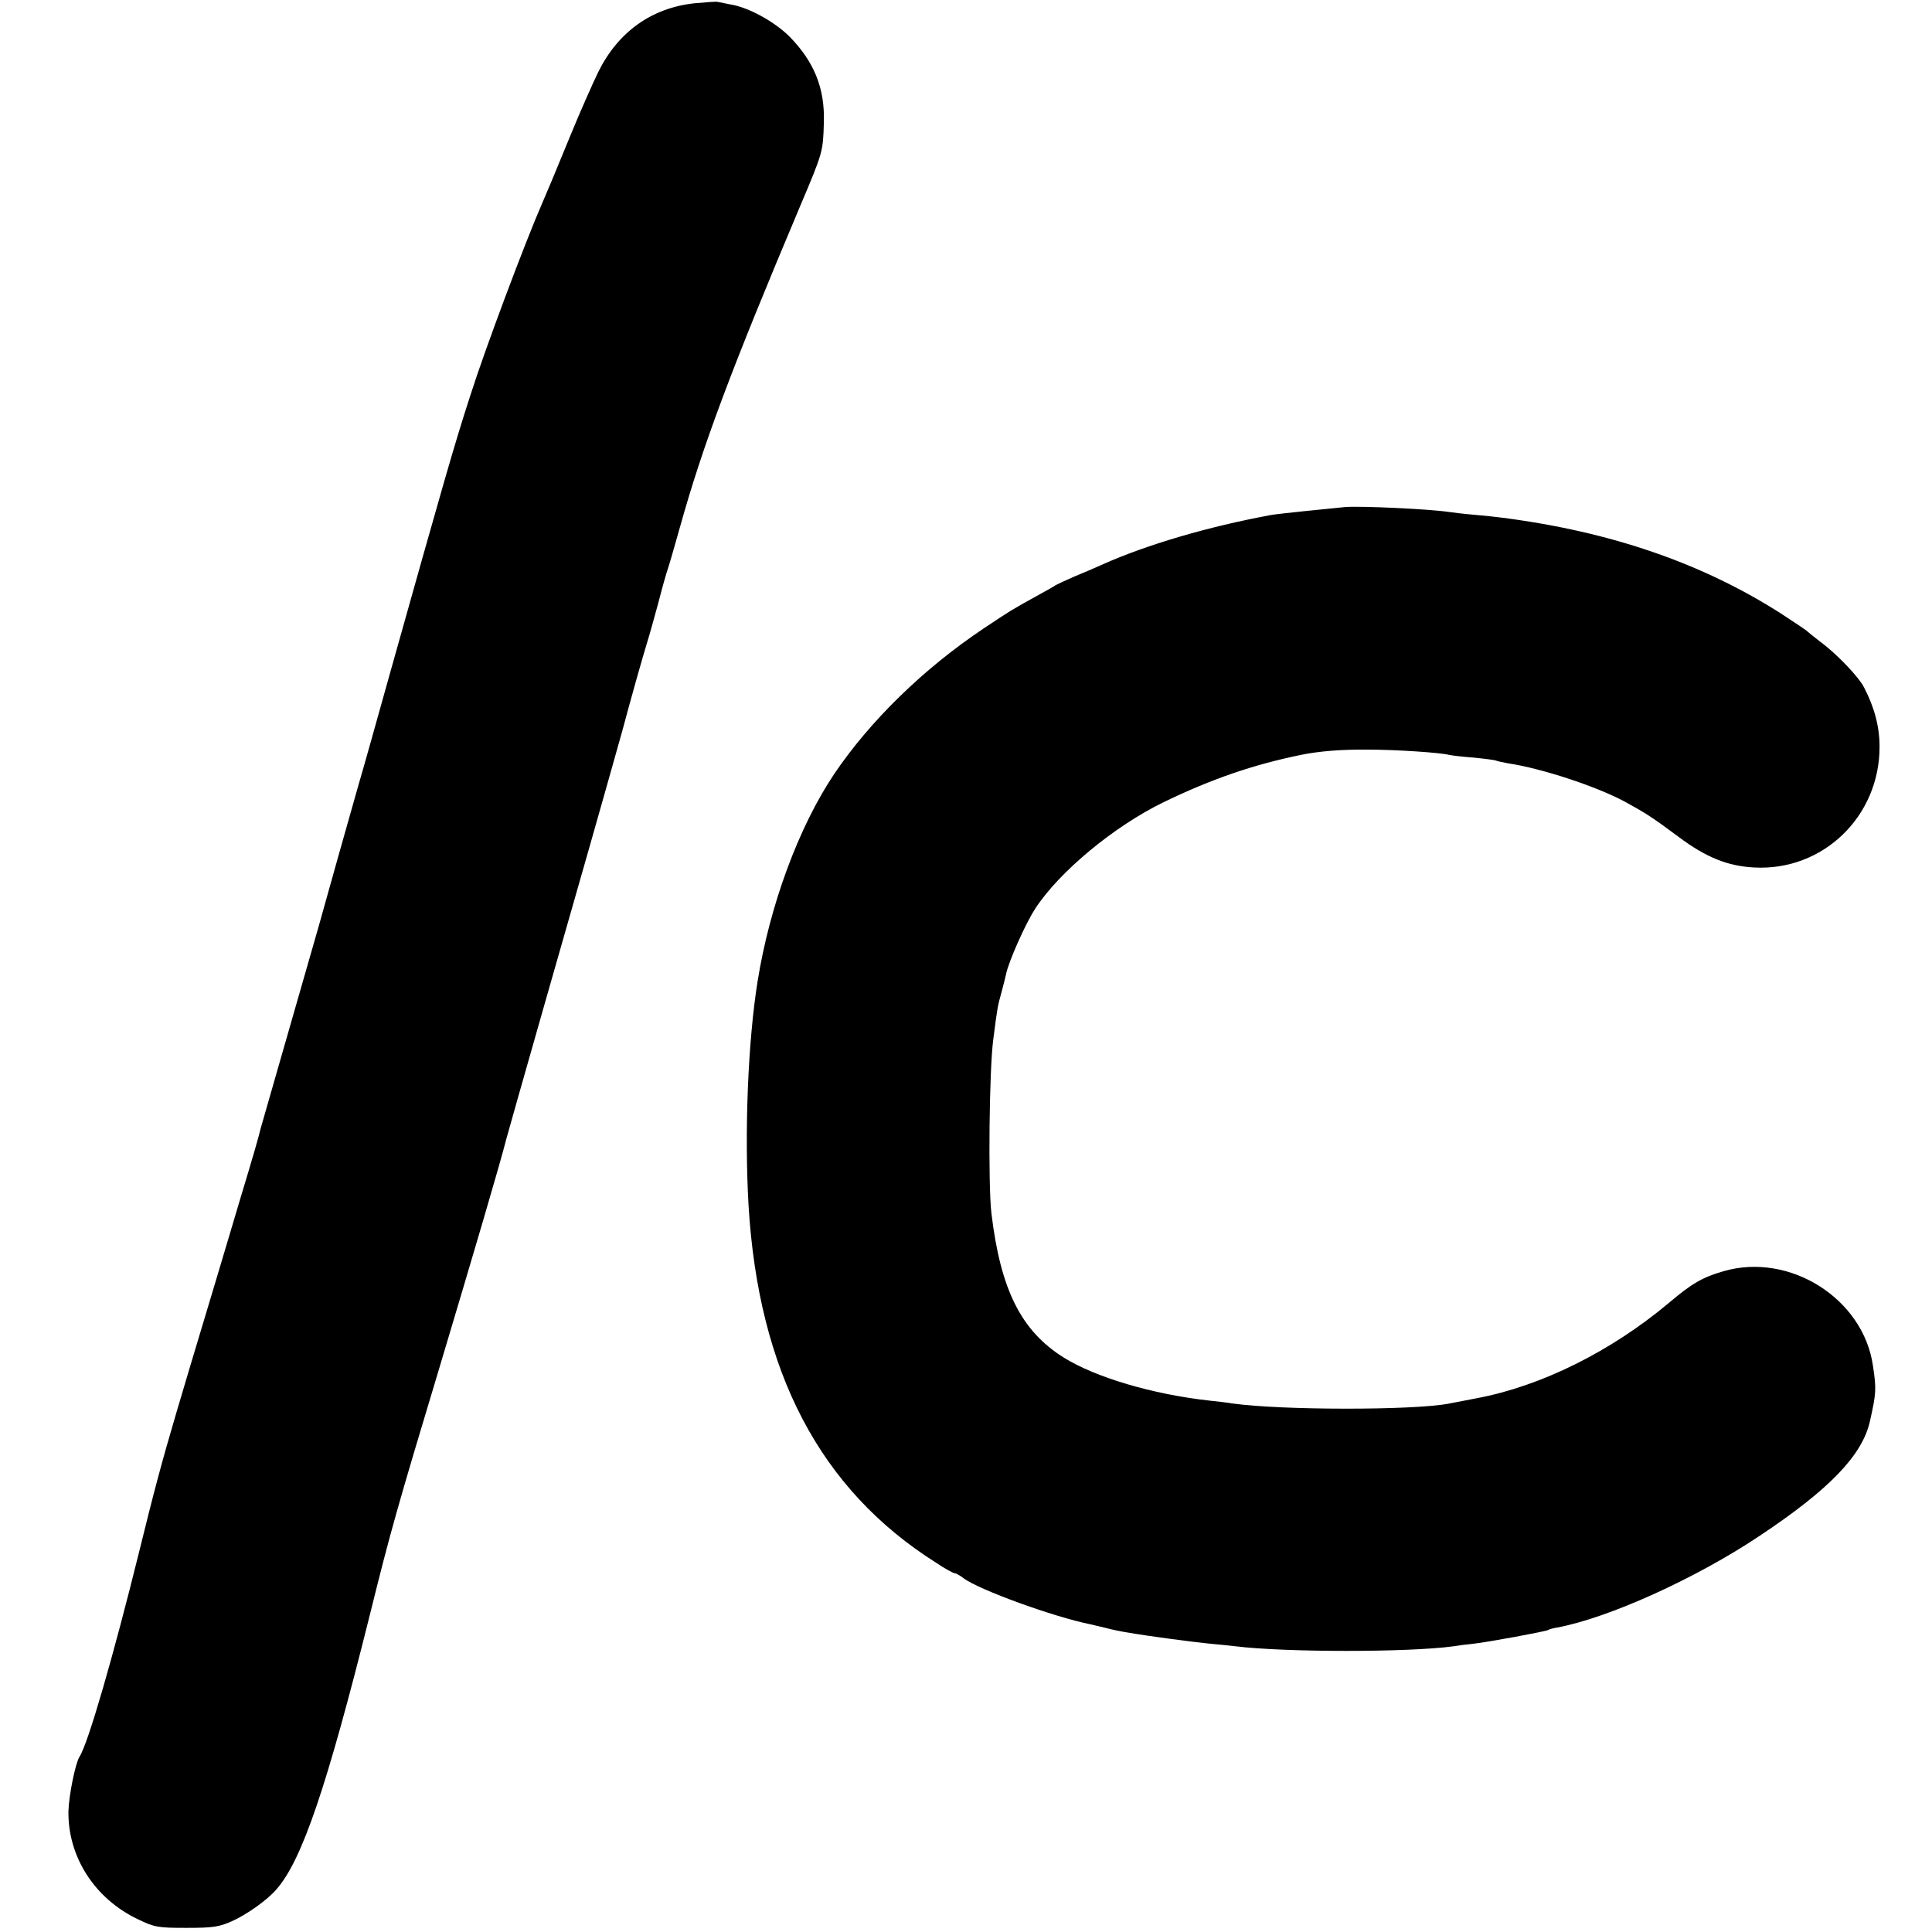
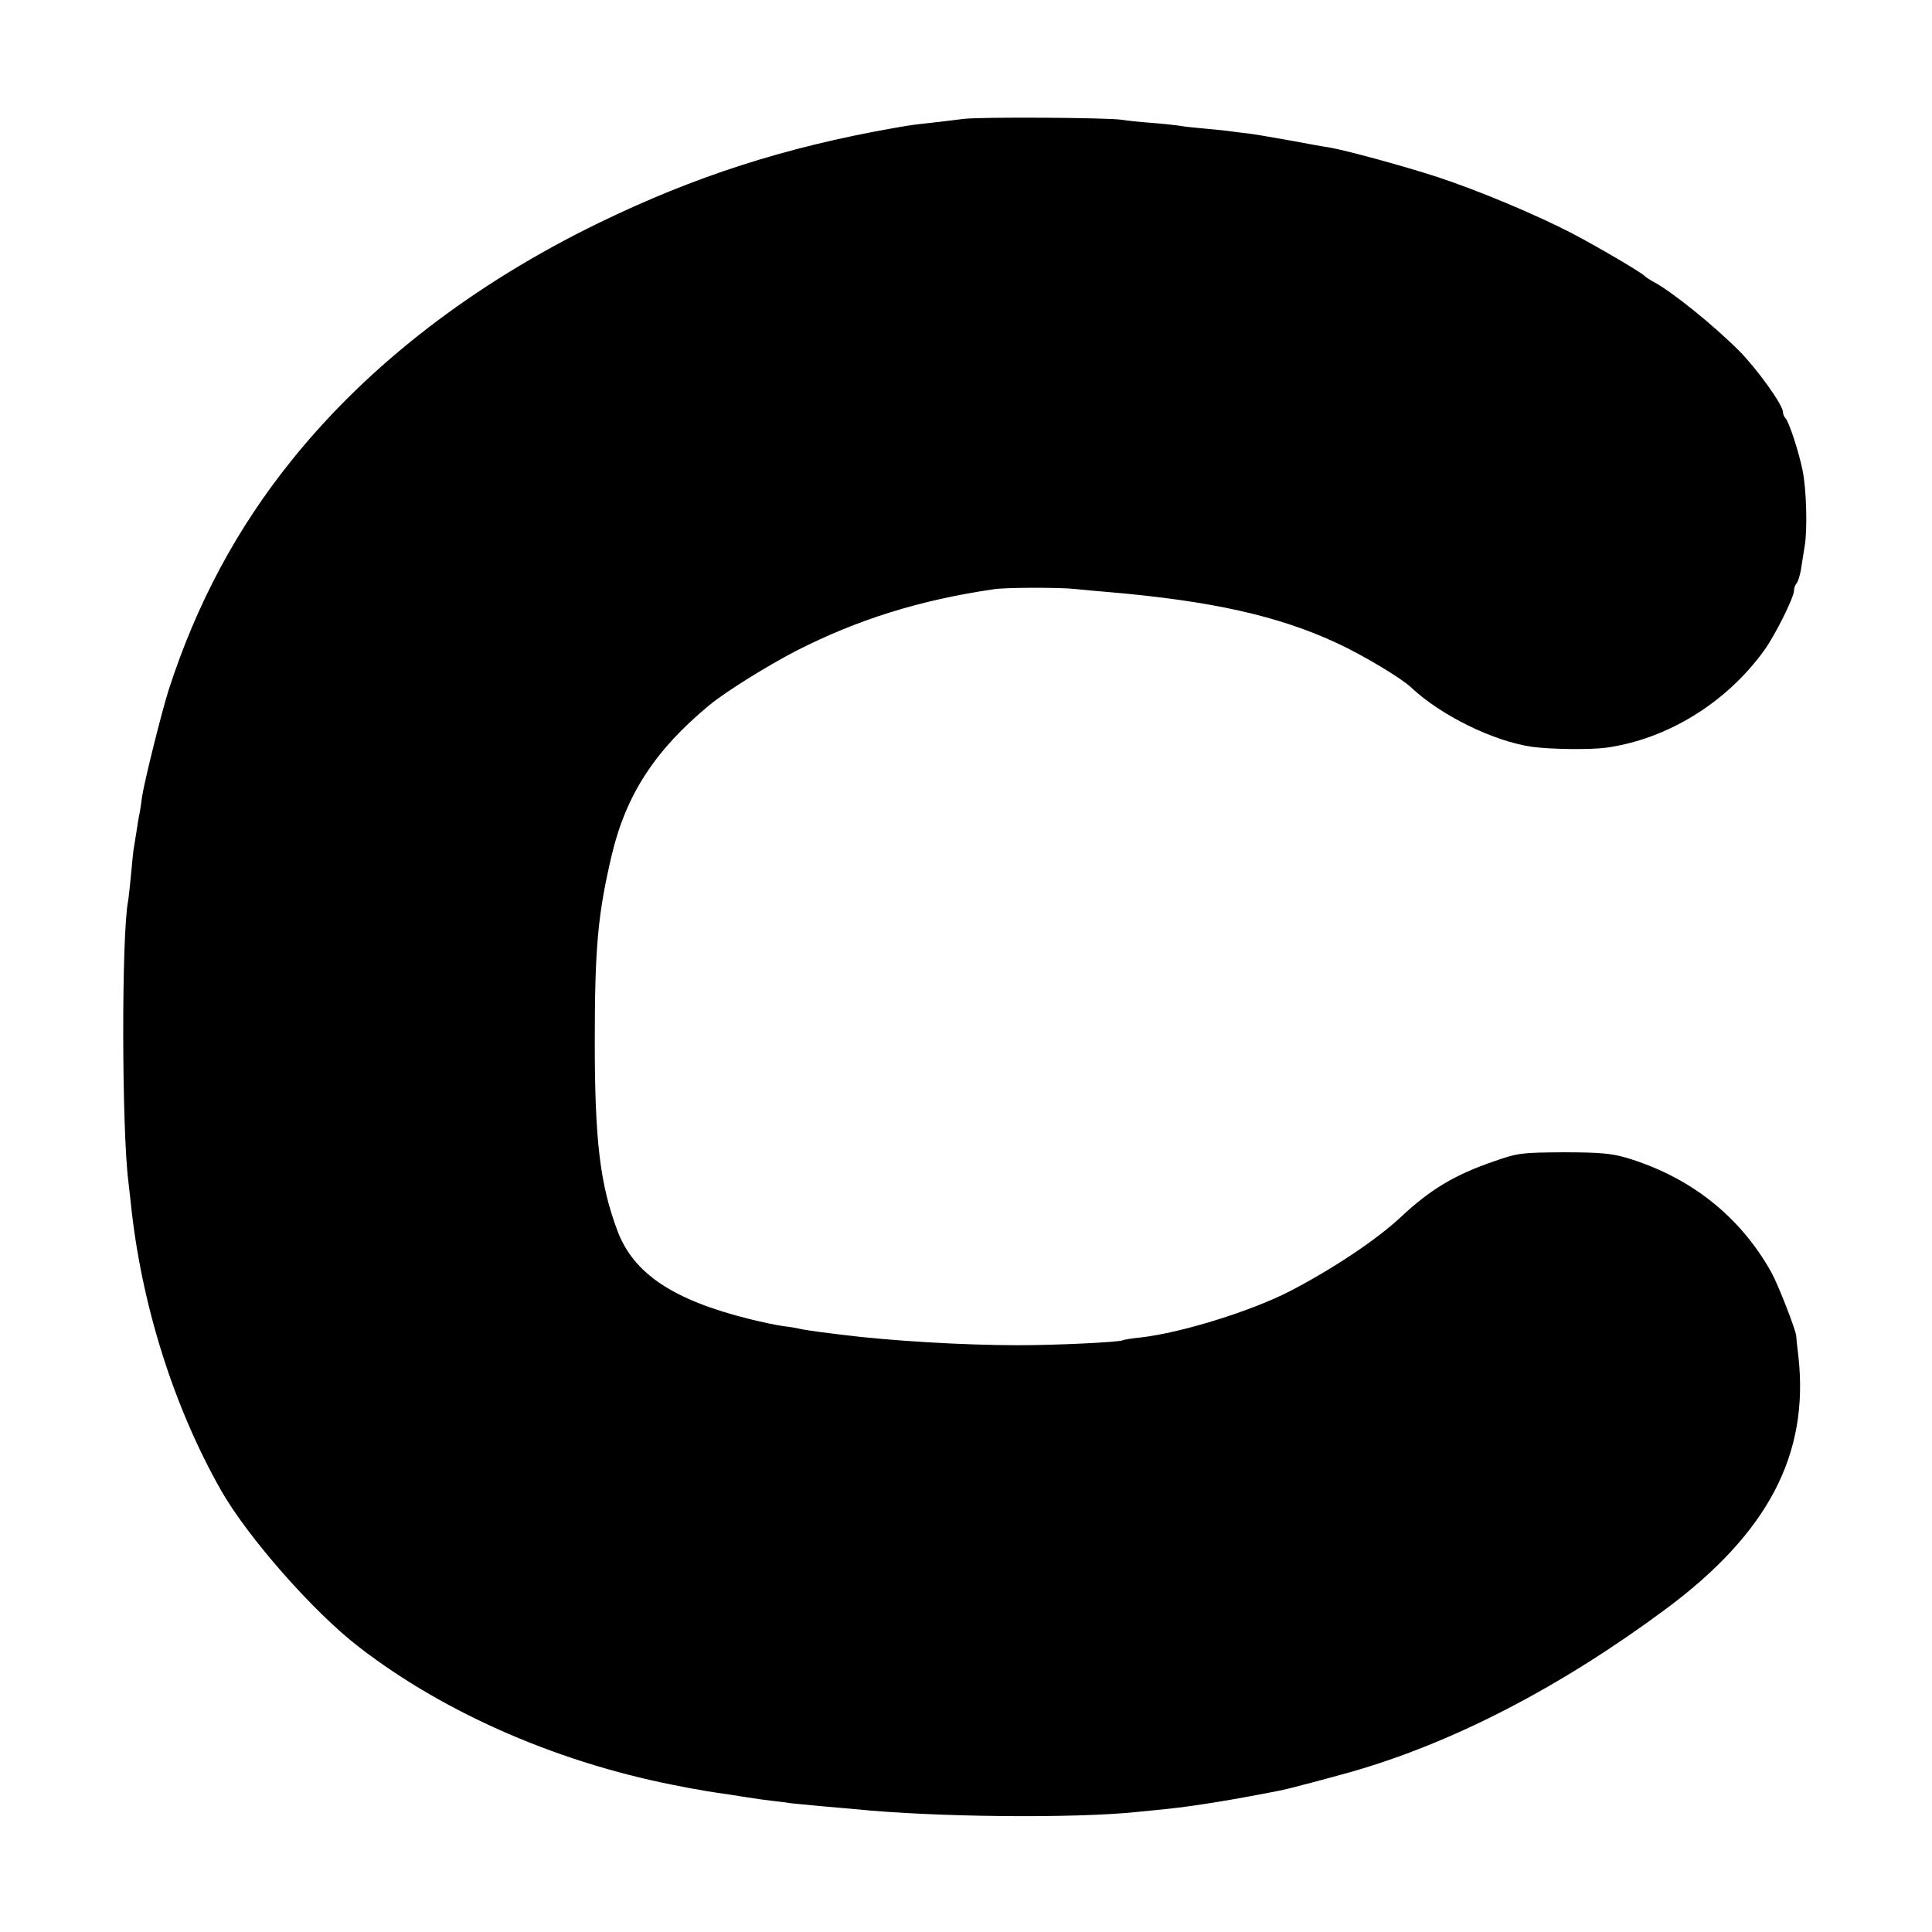
<svg xmlns="http://www.w3.org/2000/svg" version="1" width="933.333" height="933.333" viewBox="0 0 700 700">
-   <path d="M251.5 1.2C236.1 2.9 224 11.5 216.8 26c-2 4.1-6.7 14.7-10.3 23.5-6.7 16.3-7.7 18.7-10 24-6.3 14.4-20.9 53.4-26 69.5-5.9 18.1-10 32.6-29.5 102-5 17.9-9.9 35.4-11 39-1 3.6-4.4 15.5-7.5 26.5-3.1 11-6.2 22.2-7 25-4.5 15.6-20.7 72.2-21.1 73.5-.5 2.3-2.7 10-7.4 25.5-4.3 14.4-4.7 15.9-9.9 33.2-7.9 26.2-9.2 30.7-13.1 43.8-5.4 18.3-8.3 29.2-13.6 50.8-9.3 37.6-18.5 69.5-21.6 74.2-1.5 2.4-3.8 13.8-4 19.6-.3 16.5 9.4 31.8 25.2 39.3 6 2.9 7.3 3.1 17.5 3.1 9.5 0 11.8-.3 16.5-2.4 5.4-2.4 12.9-7.7 16.2-11.6 9.2-10.5 18.2-36.9 33.8-99.4 7.5-30.3 9.9-38.7 25.4-90.2 12.2-40.8 21.6-72.6 24.1-82.4 1.1-4.2 25.5-89.7 29.9-105 2.1-7.2 10.4-36.8 12.1-42.8 3.3-12.4 7.6-27.5 8.9-31.7.8-2.5 2.6-9 4.1-14.5 1.4-5.5 3-11.1 3.5-12.5.5-1.4 2.5-8.4 4.5-15.5 8.2-29.3 18.5-56.8 43.4-115.8 8.3-19.6 8.3-19.7 8.6-30.3.4-12.4-3.5-22-12.4-31.1-5.5-5.5-15-10.7-21.5-11.7-2.1-.4-4.1-.8-4.5-.9-.3-.2-4.2.1-8.6.5zM487.5 183.7c-6.2.6-25.1 2.5-27 2.9-22.7 4.2-44.9 10.7-61 17.9-2.7 1.2-7.5 3.3-10.5 4.5-3 1.3-5.9 2.7-6.5 3-.5.4-3.7 2.2-7 4-9.2 5.1-9.2 5.1-19.1 11.7-21.7 14.5-41.2 33.5-54.2 52.8-12.8 19.1-23.3 47.5-27.7 75-3.5 21.8-4.8 54.4-3.3 81 3.6 60.6 25.9 103.2 68.1 129.8 3.1 2.1 6.1 3.7 6.6 3.7.4 0 1.9.8 3.2 1.8 5.5 4.2 32.9 14.1 45.9 16.7.8.2 3.3.8 5.5 1.3 2.2.6 5.6 1.3 7.5 1.6 8.6 1.5 24.1 3.5 30 4.1 3.6.3 8 .8 9.8 1 18.2 2.2 62.4 2.2 78.7 0 1.7-.3 4.8-.7 7-.9 5.6-.6 26.5-4.5 27.4-5 .4-.3 1.9-.7 3.2-.9 18.5-3.4 50.2-17.7 73.4-33.2 25.4-16.9 37.2-29.2 40-41.5 2.3-10.3 2.4-11.6 1.1-20.2-3.5-24.3-30.2-41.2-54.2-34.2-7.6 2.2-11.4 4.4-19.9 11.6-20.9 17.5-46.1 30-69.4 34.4-4.7.9-9.4 1.8-10.4 2-12.9 2.4-60.4 2.4-78.2-.1-1.6-.3-5.2-.7-8-1-21-2.3-41.7-8.5-53.2-15.7-15.4-9.7-22.8-24.6-26.1-52.3-1.2-10.2-.8-52.3.7-63 1.5-11.7 1.5-11.7 3.1-17.5.7-2.5 1.3-5.2 1.5-6 .9-4.5 7-18.3 10.6-23.8 8.7-13.4 28.7-29.9 46.4-38.5 17.5-8.5 32.8-13.7 49.9-17.2 6.3-1.3 14.5-2 24.1-1.9 10.6 0 26.4 1.1 29.5 1.9.8.2 4.9.7 9 1 4.1.4 7.8.9 8.1 1.1.4.2 2.4.6 4.5 1 11.9 1.8 31.5 8.2 42 13.8 7.5 4.1 10.2 5.8 19.7 12.9 9.8 7.3 17.6 10.5 27.2 11 24.9 1.4 45.5-18.4 45.5-43.7 0-7.2-1.8-14.2-5.6-21.5-1.9-3.8-9.9-12.2-15.9-16.6-2.2-1.7-4.2-3.3-4.5-3.6-.3-.4-4.5-3.2-9.4-6.4-28.5-18.3-61.7-29.8-101.1-34.9-2.2-.3-6.9-.8-10.5-1.1-3.6-.3-7.6-.8-9-1-7.3-1.1-31.7-2.2-37.5-1.8z" />
+   <path d="M349 43.1c-3 .4-8.3 1-11.7 1.4-5.7.6-7.3.8-13.5 1.9-39.6 7-72.1 17.5-106.7 34.3-45.5 22.1-83.5 51.4-111.2 85.8C86 191.1 71.2 218.7 61.1 250c-2.6 8.2-8.8 33.2-9.6 38.5-.3 2.3-.7 5.2-1 6.5-.3 1.3-.7 4-1 6-.3 2-.7 4.5-.9 5.6-.3 1.2-.7 5.7-1.1 10-.4 4.3-.9 8.8-1.1 9.9-2.4 12.5-2.3 82.3.1 101.5.2 1.9.6 5.5.9 8 3.8 36.6 15.5 73.7 32.7 104 9.6 16.9 33.5 44.1 49.9 56.7 31.8 24.6 74 42.7 118 50.8 1.4.3 3.6.7 5 .9 1.4.3 4.3.8 6.5 1.1 2.2.3 6.9 1 10.5 1.6 3.6.6 8.1 1.2 10 1.4 1.9.2 5.1.6 7 .9 1.9.2 7.1.7 11.5 1.1 4.4.4 9.6.8 11.5 1 28.3 2.9 79.3 3.4 102 1l11-1.1c10.4-1.1 24.9-3.5 41.5-6.8 2.1-.4 18.3-4.7 25-6.6 37.2-10.6 76.2-30.9 114.3-59.2 36.9-27.5 51.7-55.9 47.8-91.3-.5-3.9-.8-7.2-.8-7.5-.1-2-6.5-18.5-9-23-11.4-20.4-29.5-34.7-52.8-41.6-5.3-1.5-9.5-1.9-22.5-1.9-15.3.1-16.4.2-25.3 3.3-14.2 4.9-22.9 10.1-33.7 20.2-8.6 8.1-24.7 18.8-40.1 26.8-14 7.2-39.2 15.1-54.2 16.8-3.1.3-6 .8-6.4 1-1.1.7-24 1.8-37.8 1.8-20 0-46.6-1.6-64-3.8-1.4-.2-5-.6-8-1s-6.2-.9-7-1.1c-.8-.2-3.5-.7-6-1-2.5-.3-8.1-1.5-12.5-2.6-27.7-6.9-42-16.5-47.8-32-6.3-16.8-8.2-32.6-8.2-68.4 0-34.2 1.1-46.2 6.1-67.5 5.2-22.1 15.8-38.3 35.4-54.5 5.9-4.9 21.4-14.5 31.5-19.7 22.3-11.4 44.9-18.4 71.5-22.3 4.2-.7 24.2-.7 29.5-.1 2.8.3 8.2.8 12 1.1 37.3 3.2 61.7 8.6 83.1 18.6 9.1 4.2 23.1 12.6 26.6 15.9 10.8 10.2 29.9 19.6 44 21.6 6.6.9 20.8 1.1 26.8.3 22.1-3.1 43.6-16.3 57.3-35.4 4-5.6 10.7-19.1 10.7-21.5 0-.9.4-2 .9-2.6.5-.5 1.2-2.7 1.6-4.9.3-2.2 1-6.2 1.4-8.8 1-6.1.6-20.6-.8-27.3-1.3-6.5-4.9-17.6-6.2-18.9-.5-.5-.9-1.5-.9-2.2 0-2.6-9.5-15.8-16-22.3-9.3-9.3-24.4-21.5-31.1-25-1.3-.7-2.6-1.6-2.9-1.9-.9-1.2-17.5-10.9-26.5-15.6-13.1-6.8-34.2-15.6-48.5-20.3-11.9-3.9-33.1-9.7-39.5-10.8-1.6-.2-7.7-1.3-13.5-2.4-5.8-1-12.4-2.2-14.7-2.5-2.4-.3-6-.7-8-1-2.1-.3-6.5-.7-9.8-1-3.3-.3-7.1-.7-8.5-1-1.4-.2-5.9-.7-10-1-4.1-.3-8.8-.8-10.5-1.1-5.3-.8-51.8-1.1-57.5-.3z" />
</svg>
